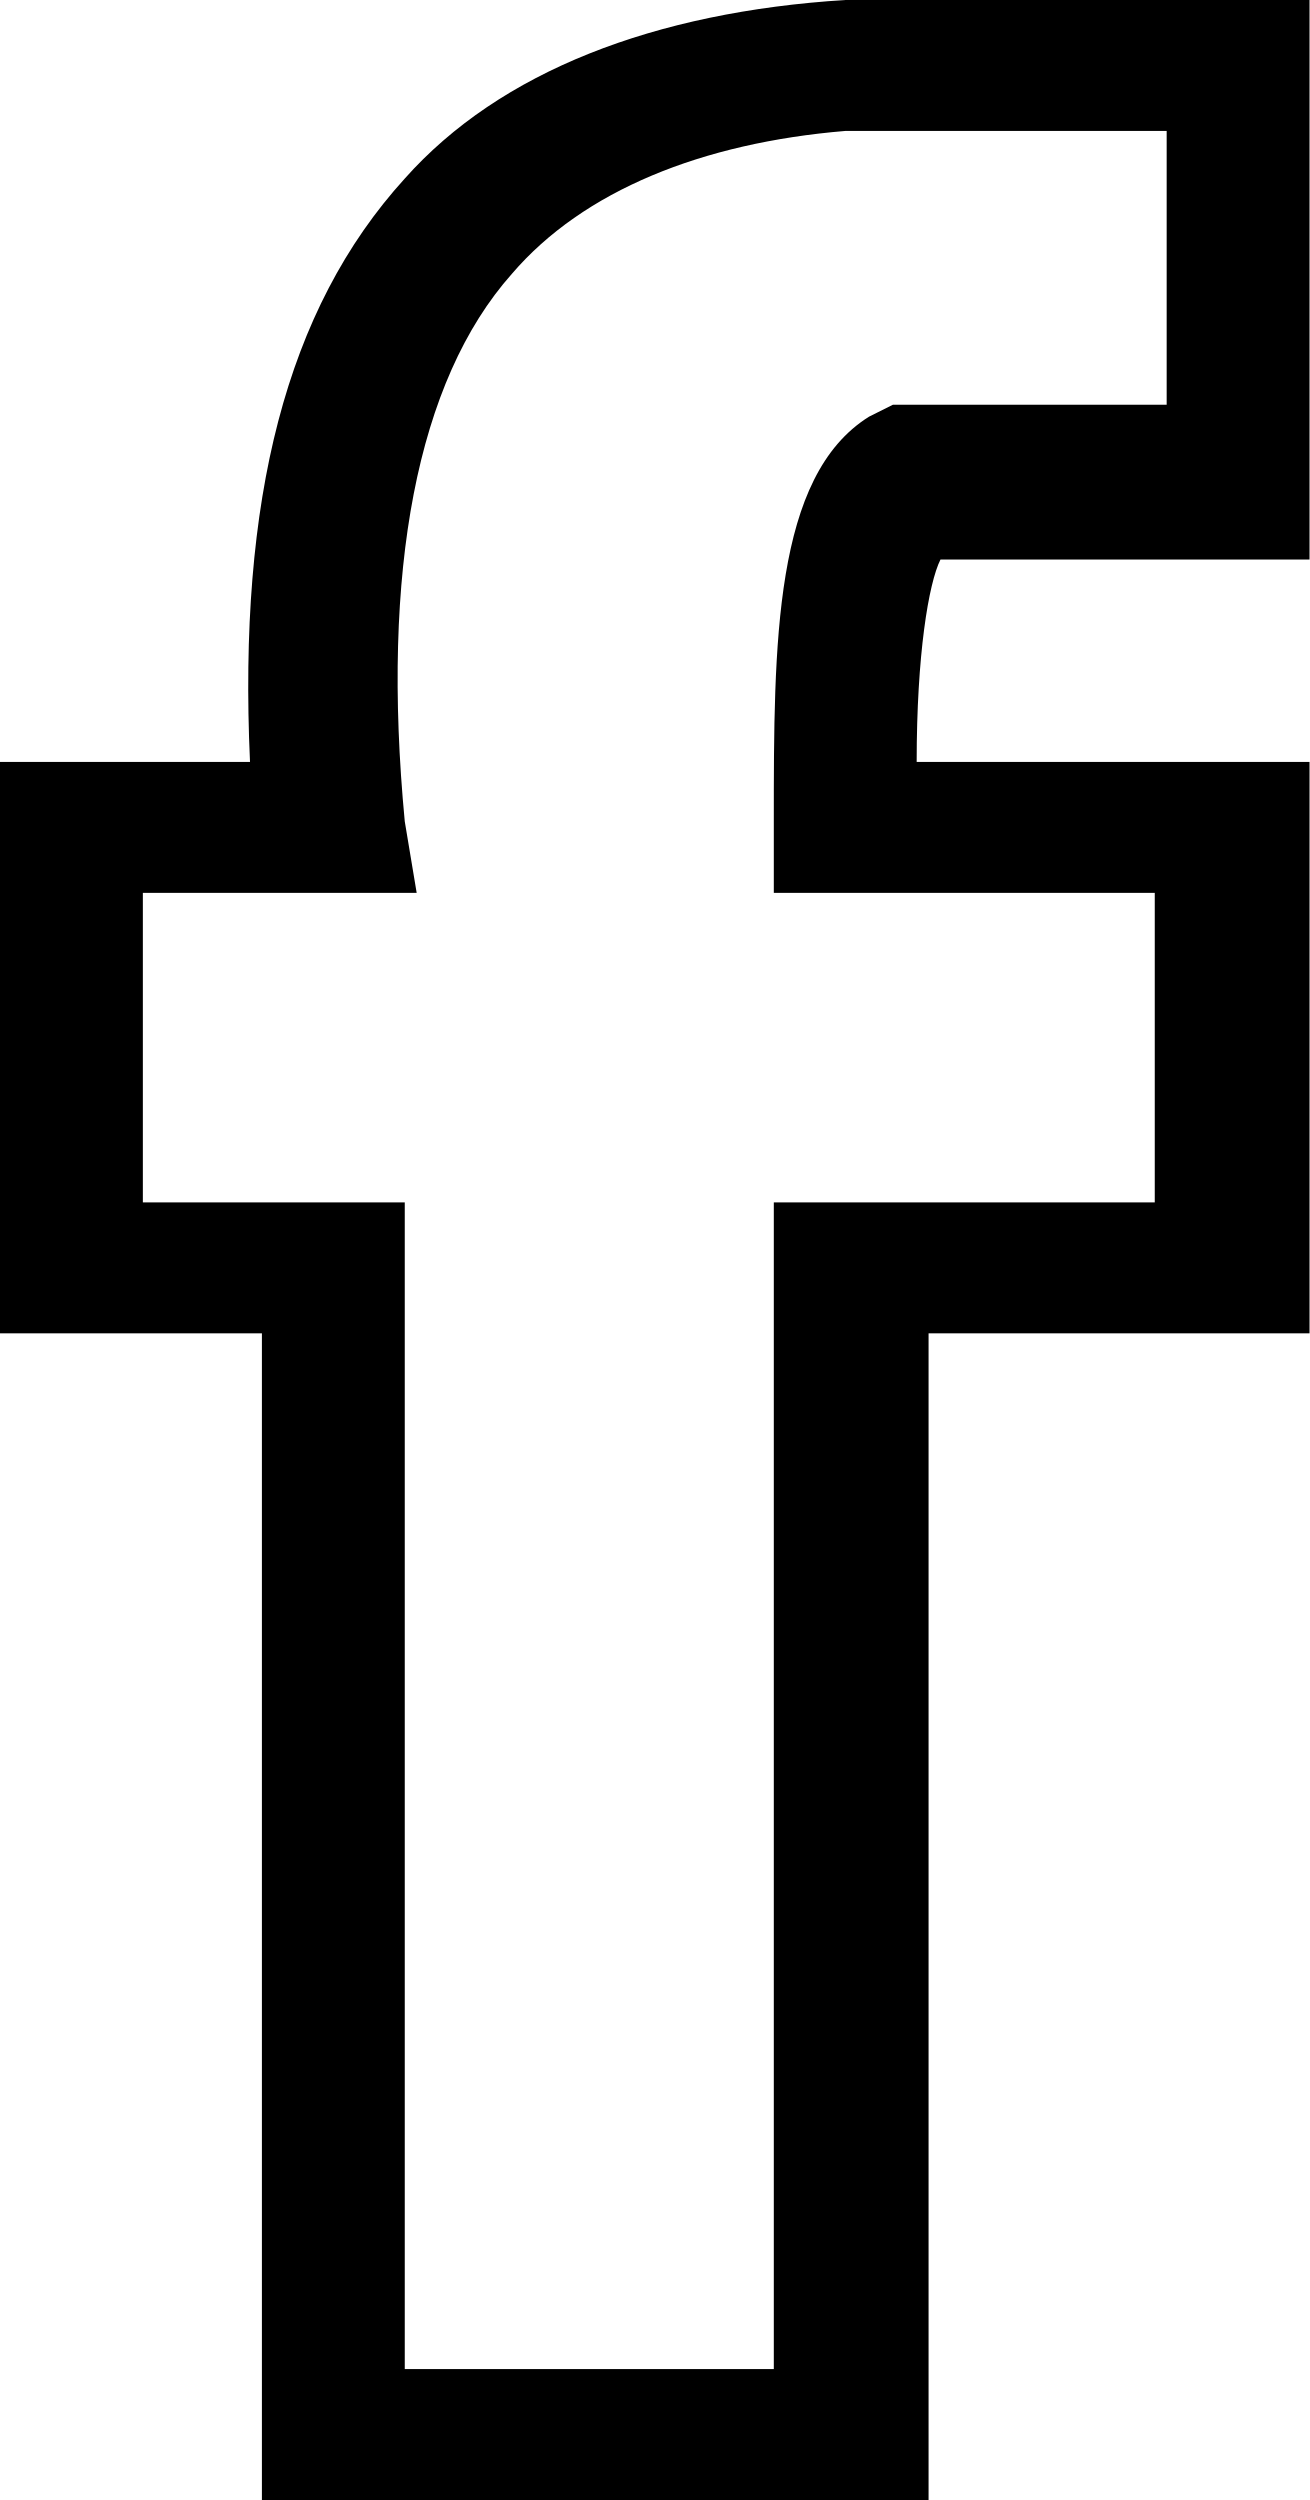
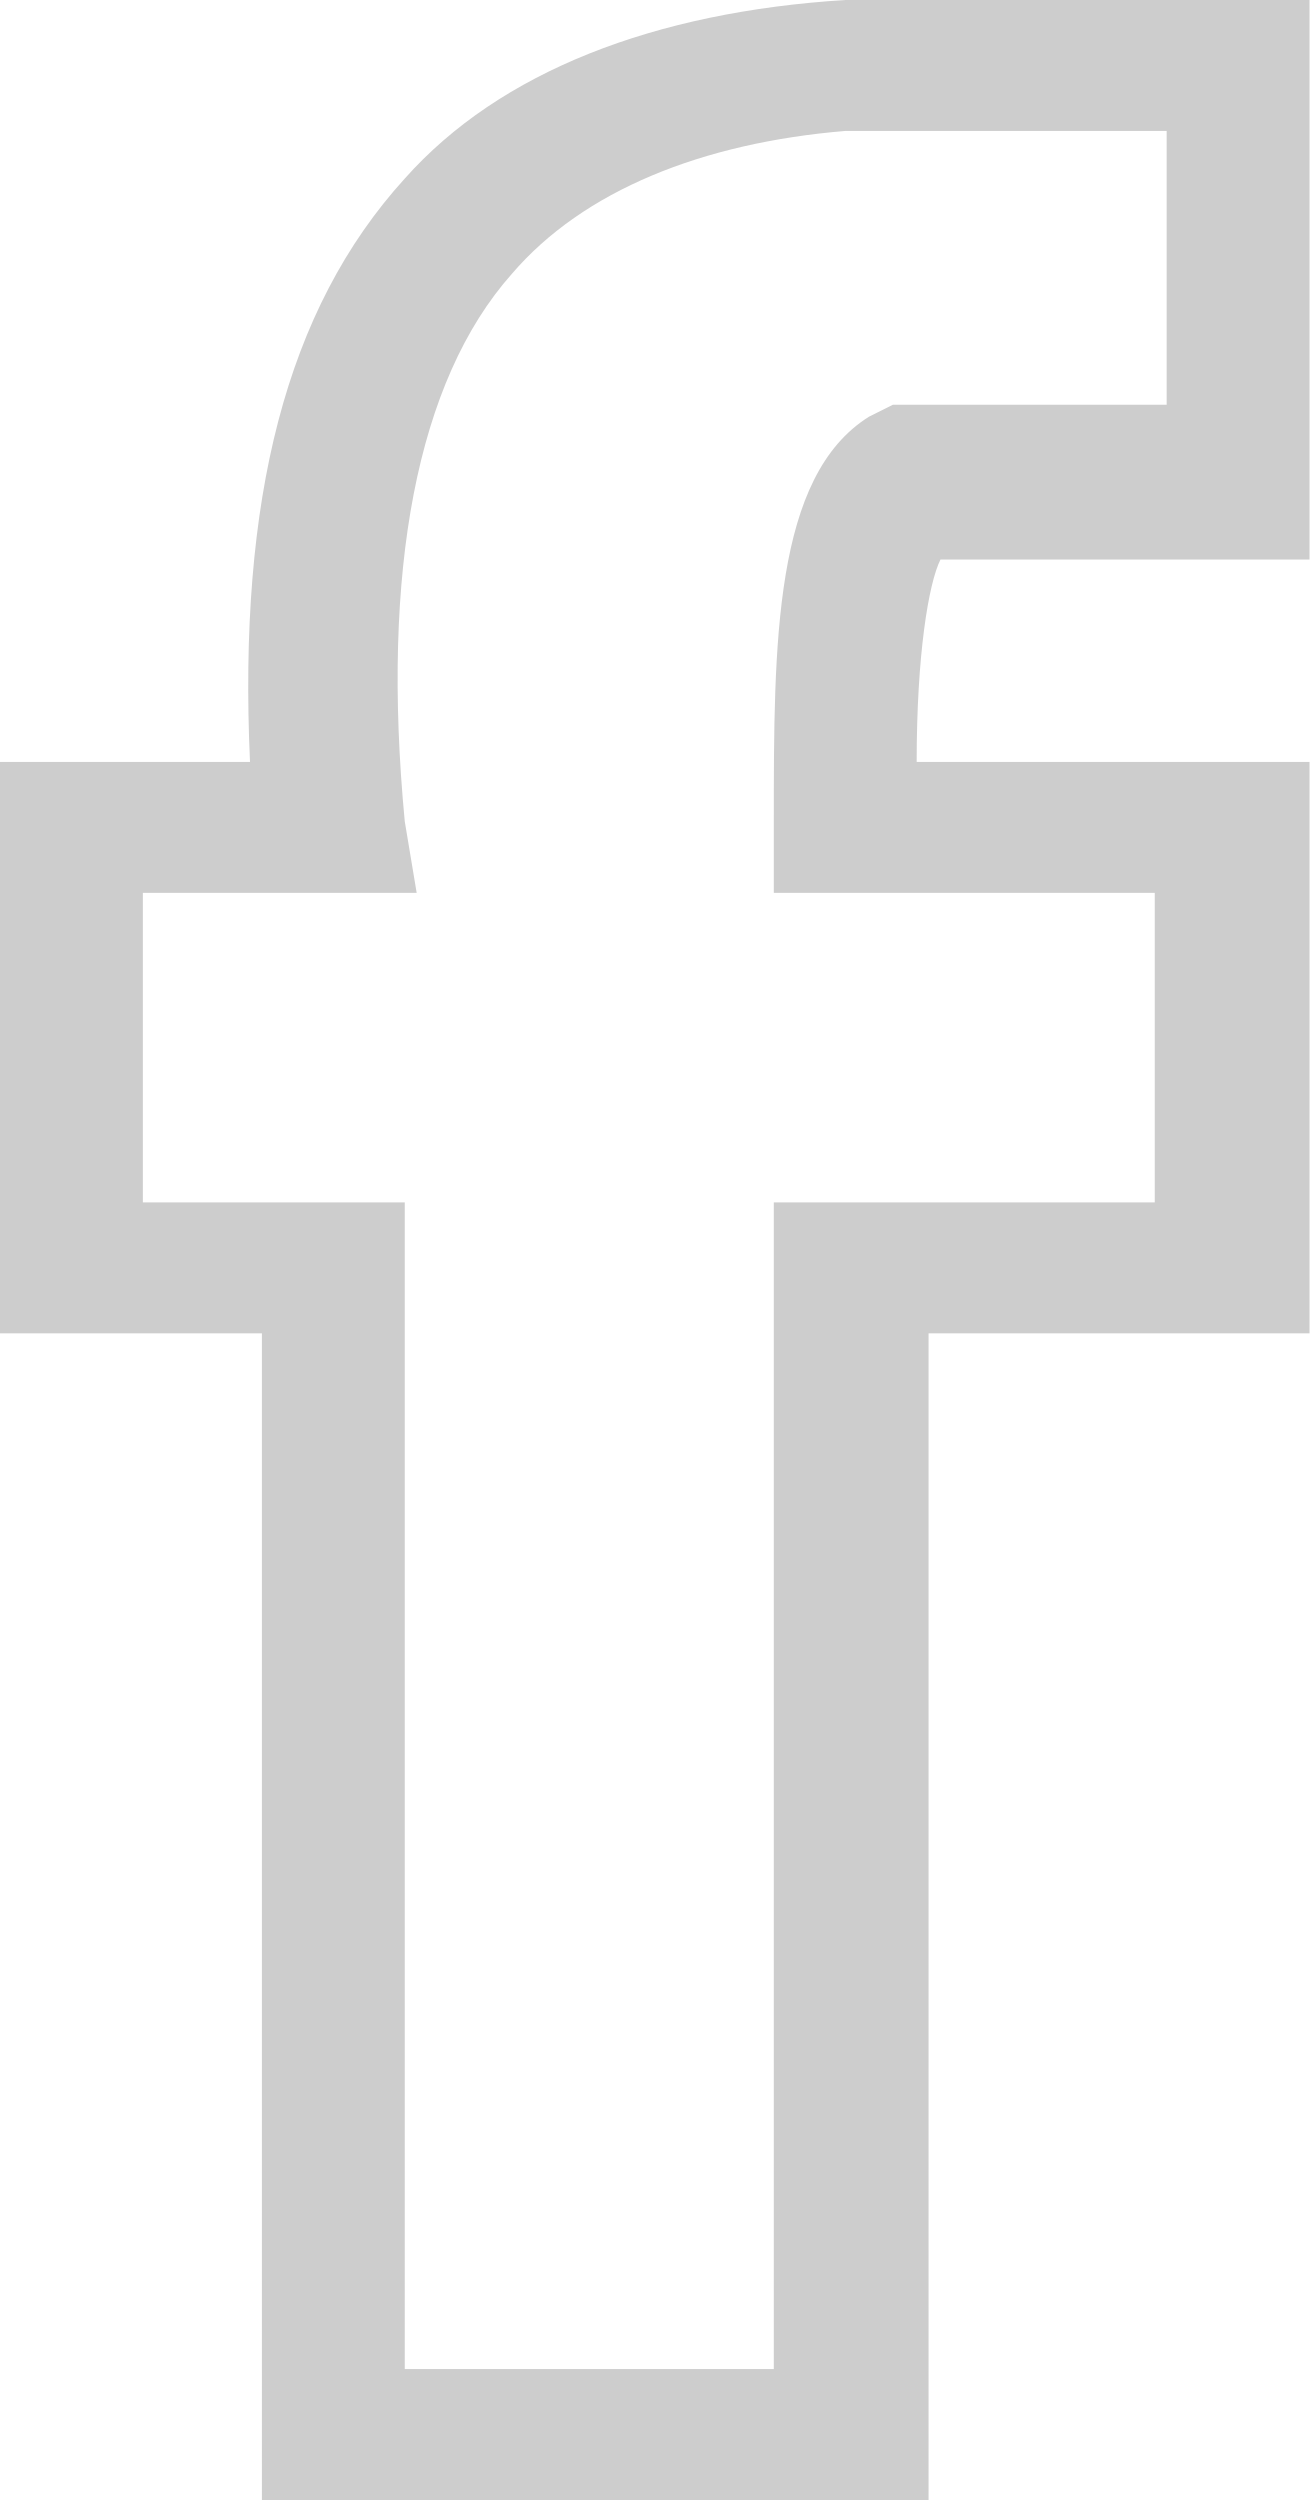
<svg xmlns="http://www.w3.org/2000/svg" version="1.1" id="Layer_1" x="0px" y="0px" viewBox="0 0 11 21" style="enable-background:new 0 0 11 21;" xml:space="preserve">
  <g>
-     <path d="M7.8,21H2.2v-9.8H0V6.4h2.1C2,4.2,2.4,2.6,3.4,1.5C4.2,0.6,5.5,0.1,7.1,0L11,0v4.7H7.9C7.8,4.9,7.7,5.5,7.7,6.4H11v4.8H7.8 V21z M3.4,19.9h3.1v-9.8h3.2V7.5H6.5l0-0.6c0-1.5,0-2.9,0.8-3.4l0.2-0.1h2.3V1.1H7.1C5.9,1.2,4.9,1.6,4.3,2.3 C3.5,3.2,3.2,4.8,3.4,6.9l0.1,0.6H1.2v2.6h2.2V19.9z" />
+     <path fill="#cdcdcd" d="M7.8,21H2.2v-9.8H0V6.4h2.1C2,4.2,2.4,2.6,3.4,1.5C4.2,0.6,5.5,0.1,7.1,0L11,0v4.7H7.9C7.8,4.9,7.7,5.5,7.7,6.4H11v4.8H7.8 V21z M3.4,19.9h3.1v-9.8h3.2V7.5H6.5l0-0.6c0-1.5,0-2.9,0.8-3.4l0.2-0.1h2.3V1.1H7.1C5.9,1.2,4.9,1.6,4.3,2.3 C3.5,3.2,3.2,4.8,3.4,6.9l0.1,0.6H1.2v2.6h2.2V19.9z" />
  </g>
</svg>
